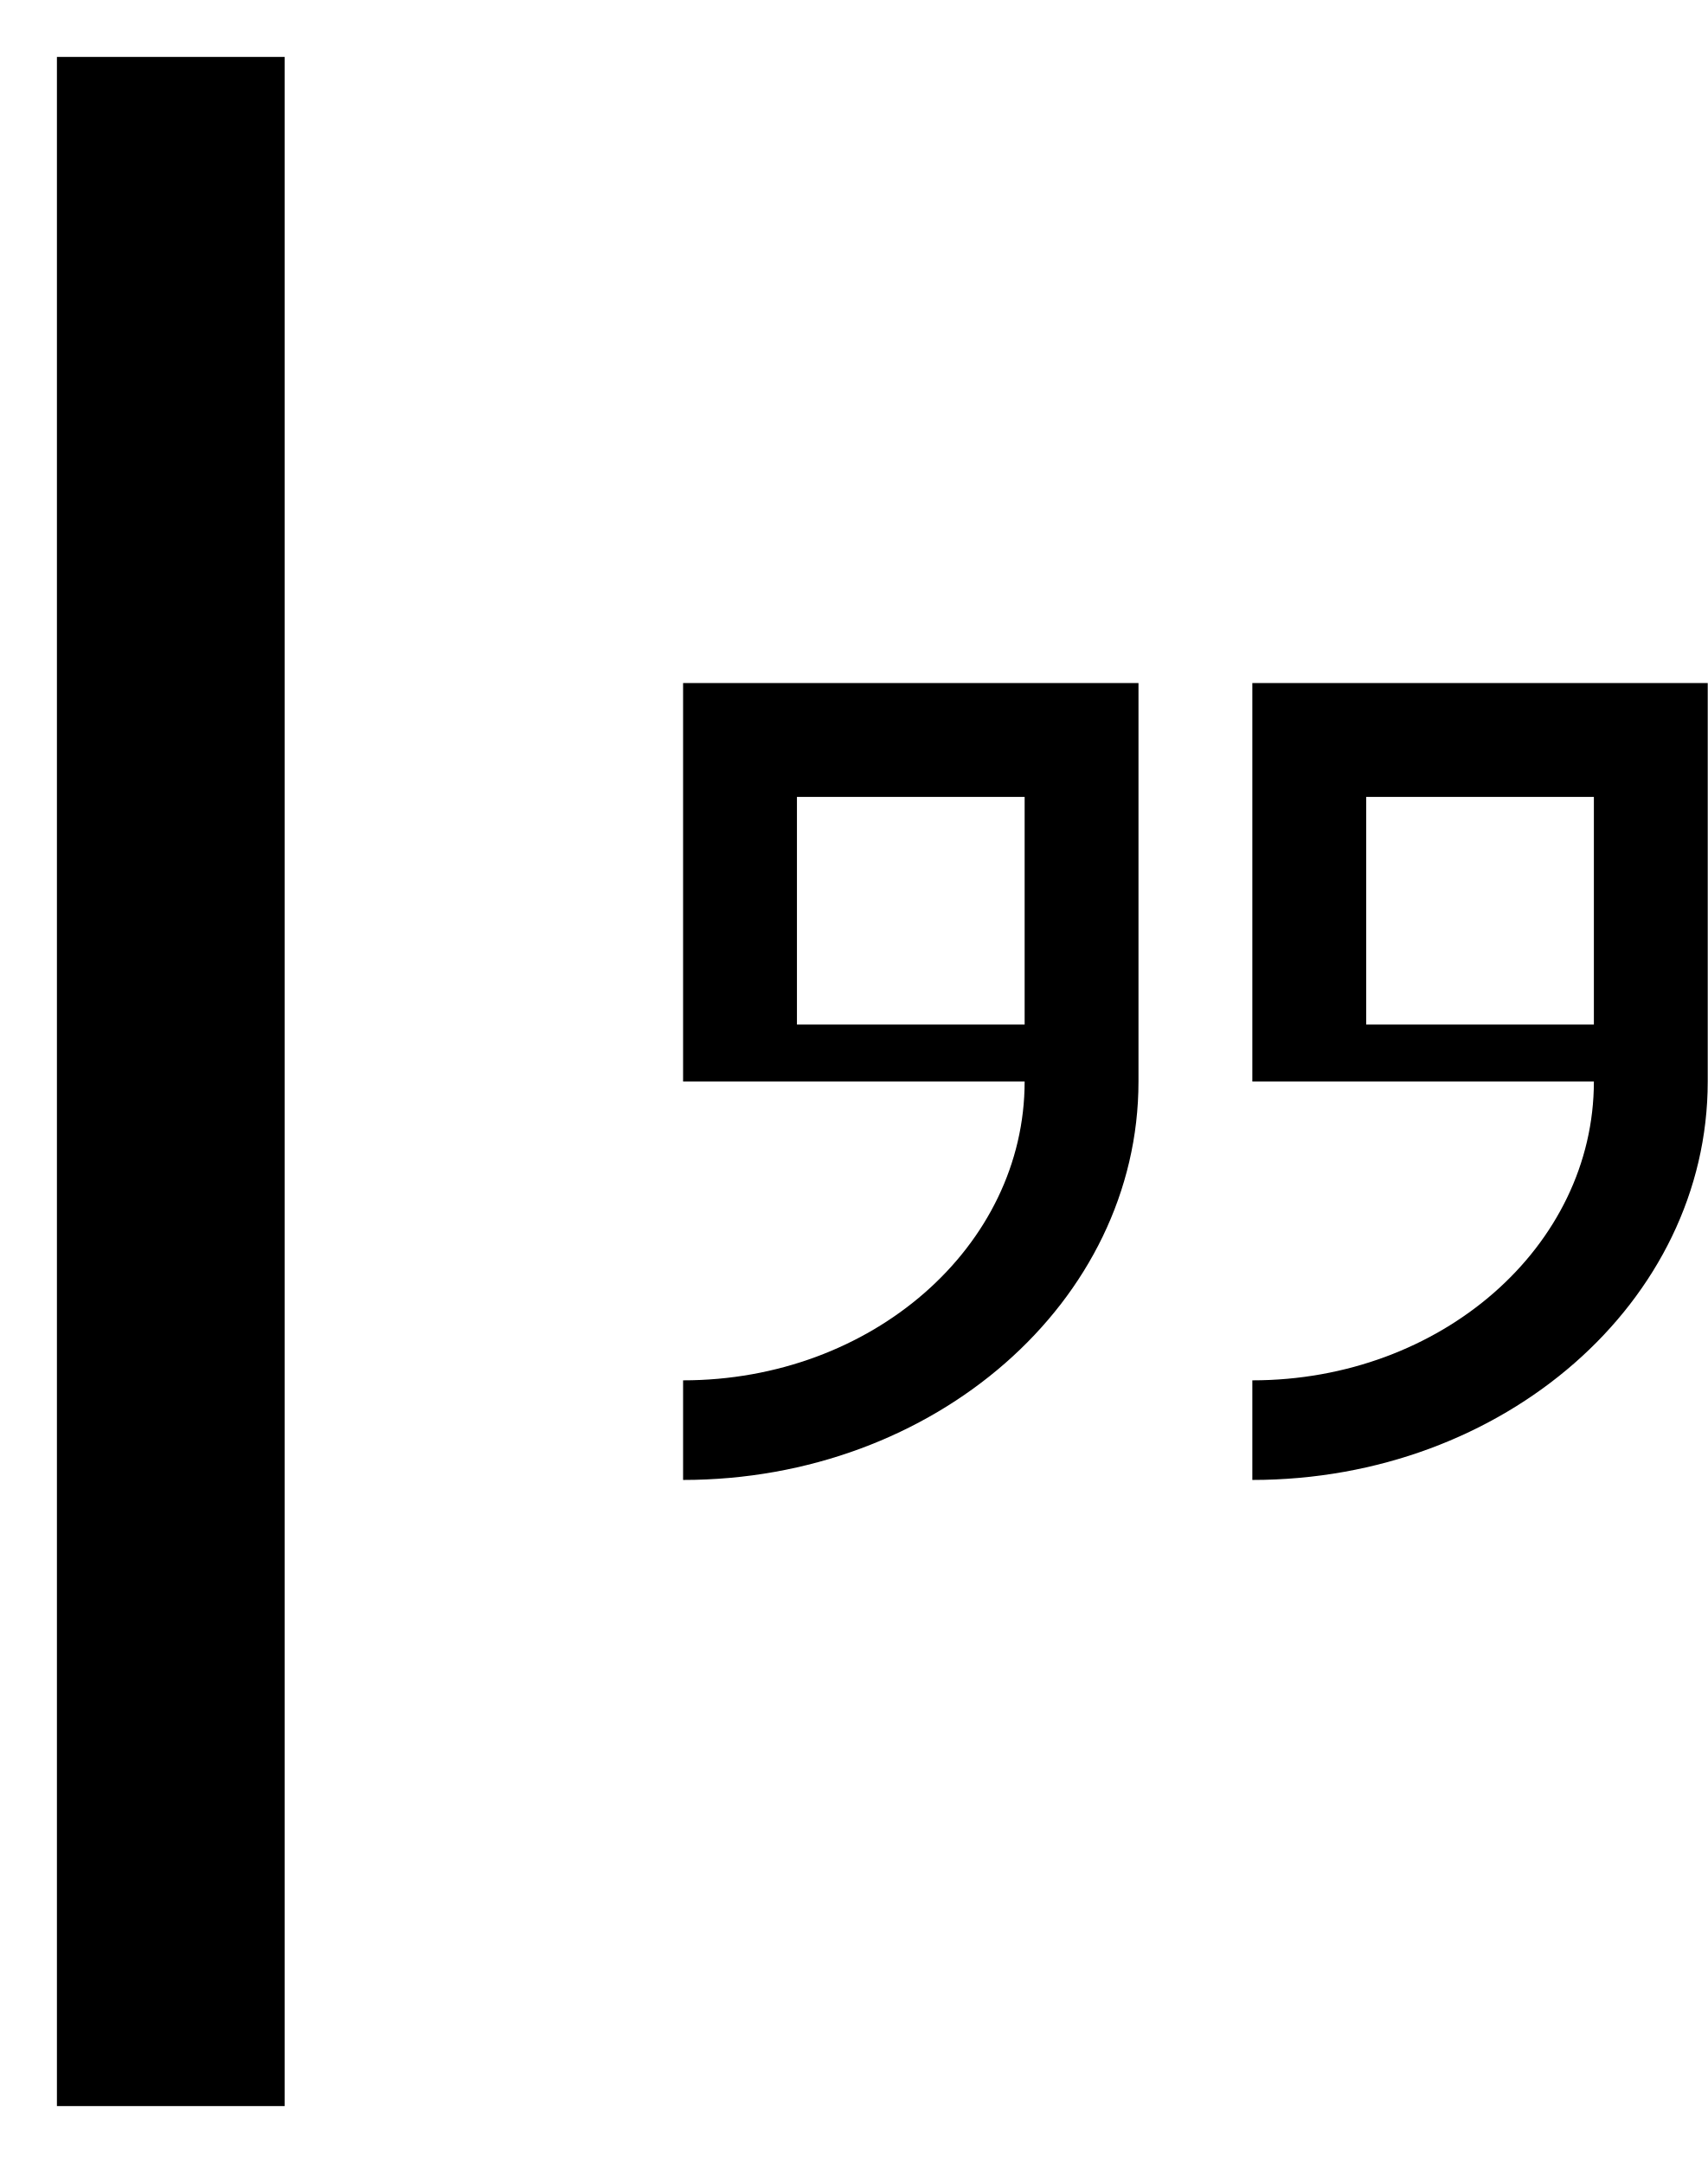
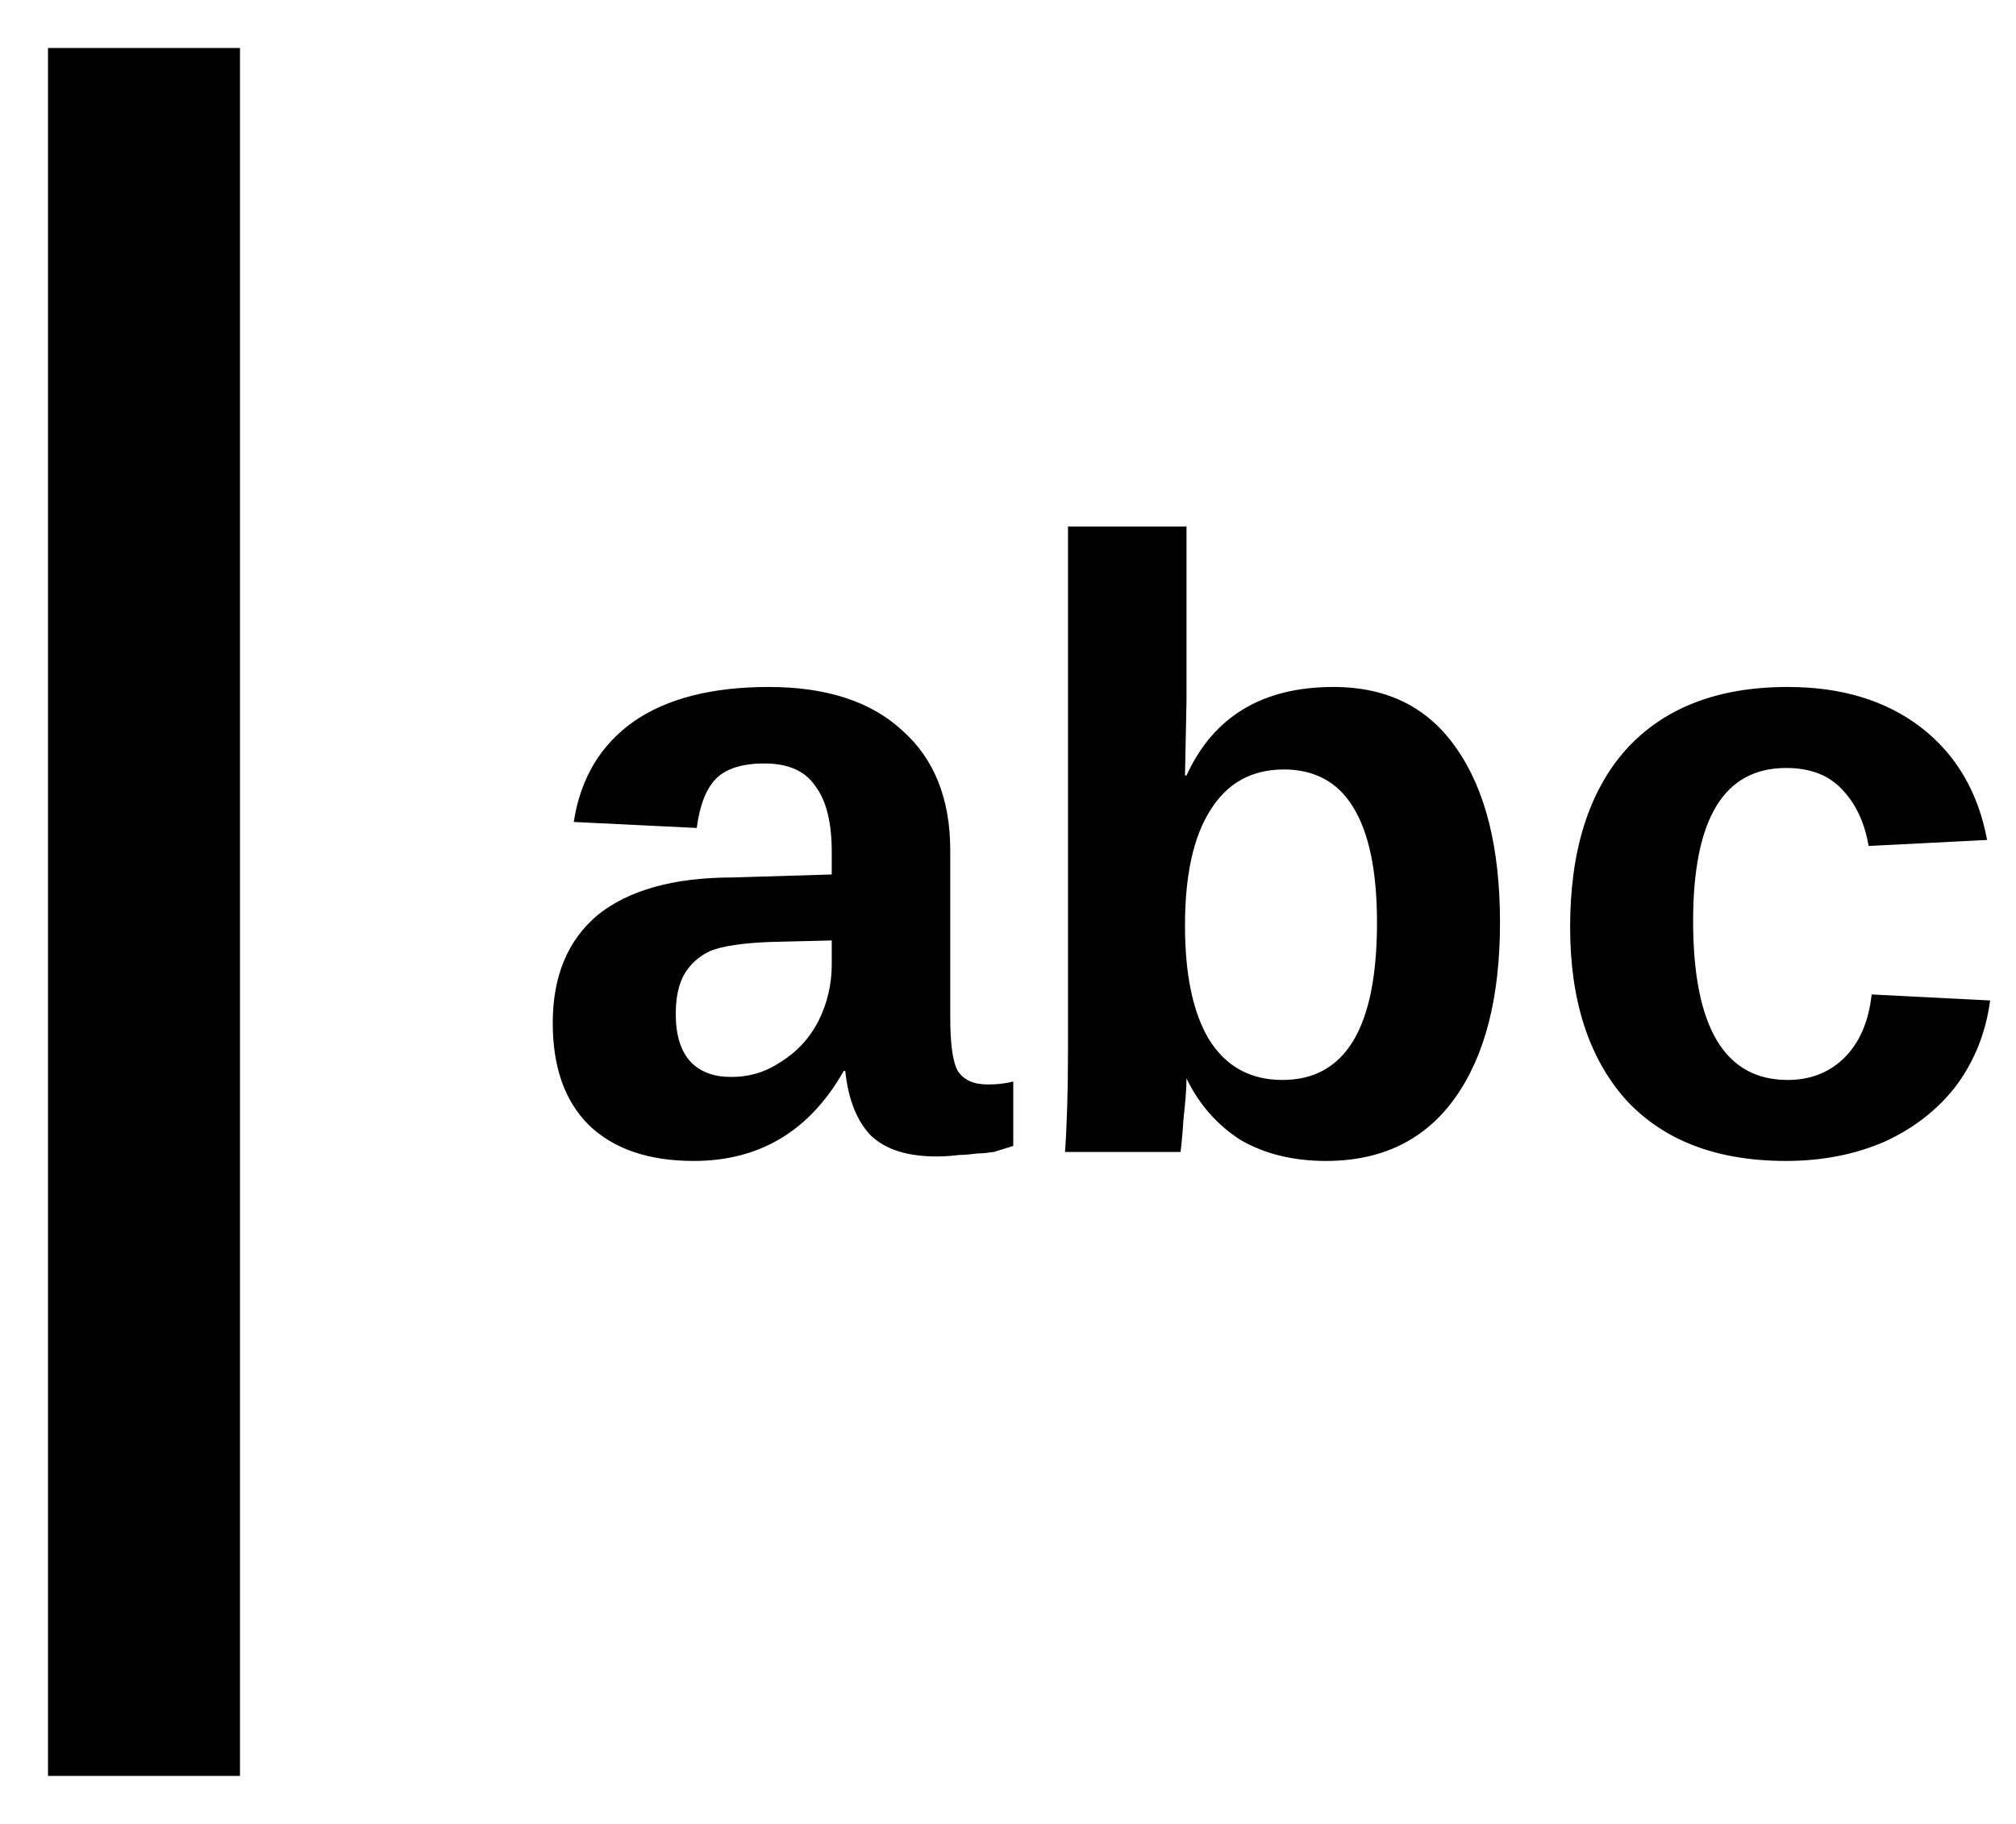
- <svg xmlns="http://www.w3.org/2000/svg" width="15" height="19" viewBox="0 0 15 19">
+ <svg xmlns="http://www.w3.org/2000/svg" width="21" height="19" viewBox="0 0 21 19">
  <g fill="none" fill-rule="evenodd" transform="translate(1 1)">
    <line x1=".5" x2=".5" y1=".5" y2="16.5" stroke="currentColor" stroke-linecap="square" stroke-width="2" />
-     <path fill="currentColor" fill-rule="nonzero" d="M14,8.5 L14,5 L10,5 L10,8.5 L13,8.5 C13,9.95 11.657,11.125 10,11.125 L10,12 C12.209,12 14,10.433 14,8.5 L14,8.5 Z M13,6 L13,8 L11,8 L11,6 L13,6 L13,6 Z M9,8.5 L9,5 L5,5 L5,8.5 L8,8.5 C8,9.95 6.657,11.125 5,11.125 L5,12 C7.209,12 9,10.433 9,8.5 L9,8.5 Z M8,6 L8,8 L6,8 L6,6 L8,6 L8,6 Z" />
+     <text fill="currentColor" font-family="Arial-BoldMT, Arial" font-size="9" font-weight="bold">
+       <tspan x="4.492" y="11">abc</tspan>
+     </text>
  </g>
</svg>
